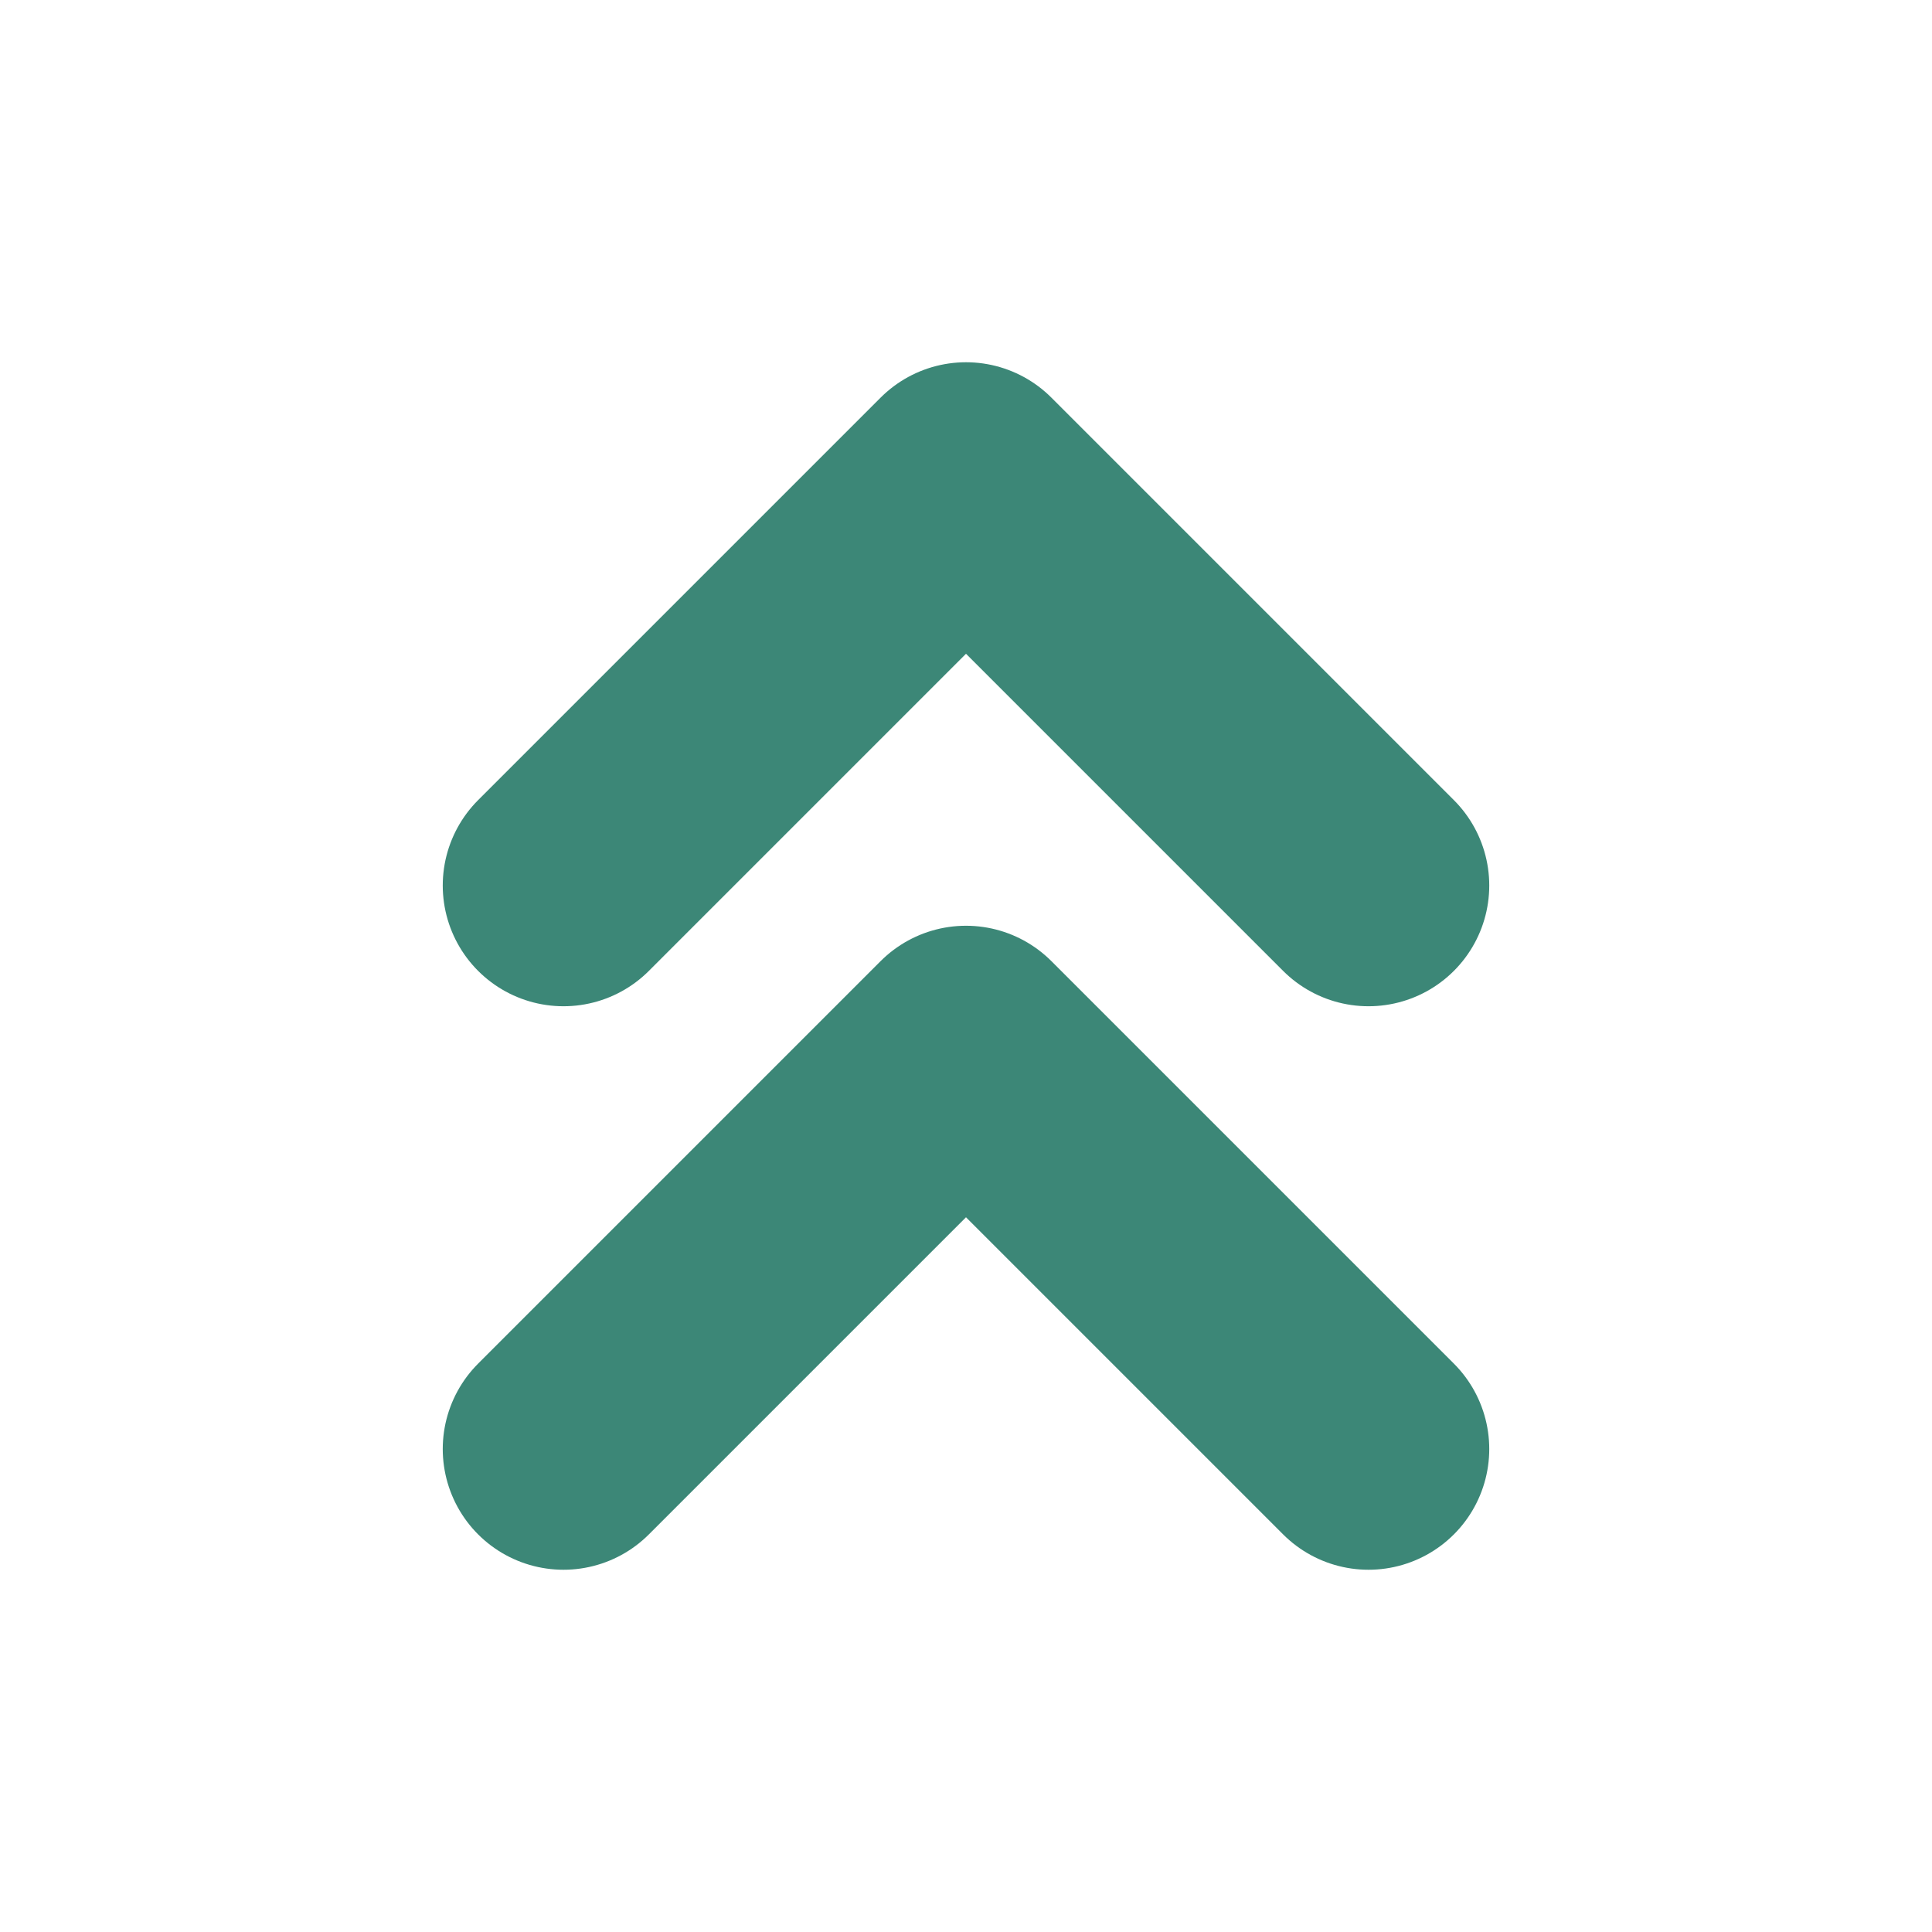
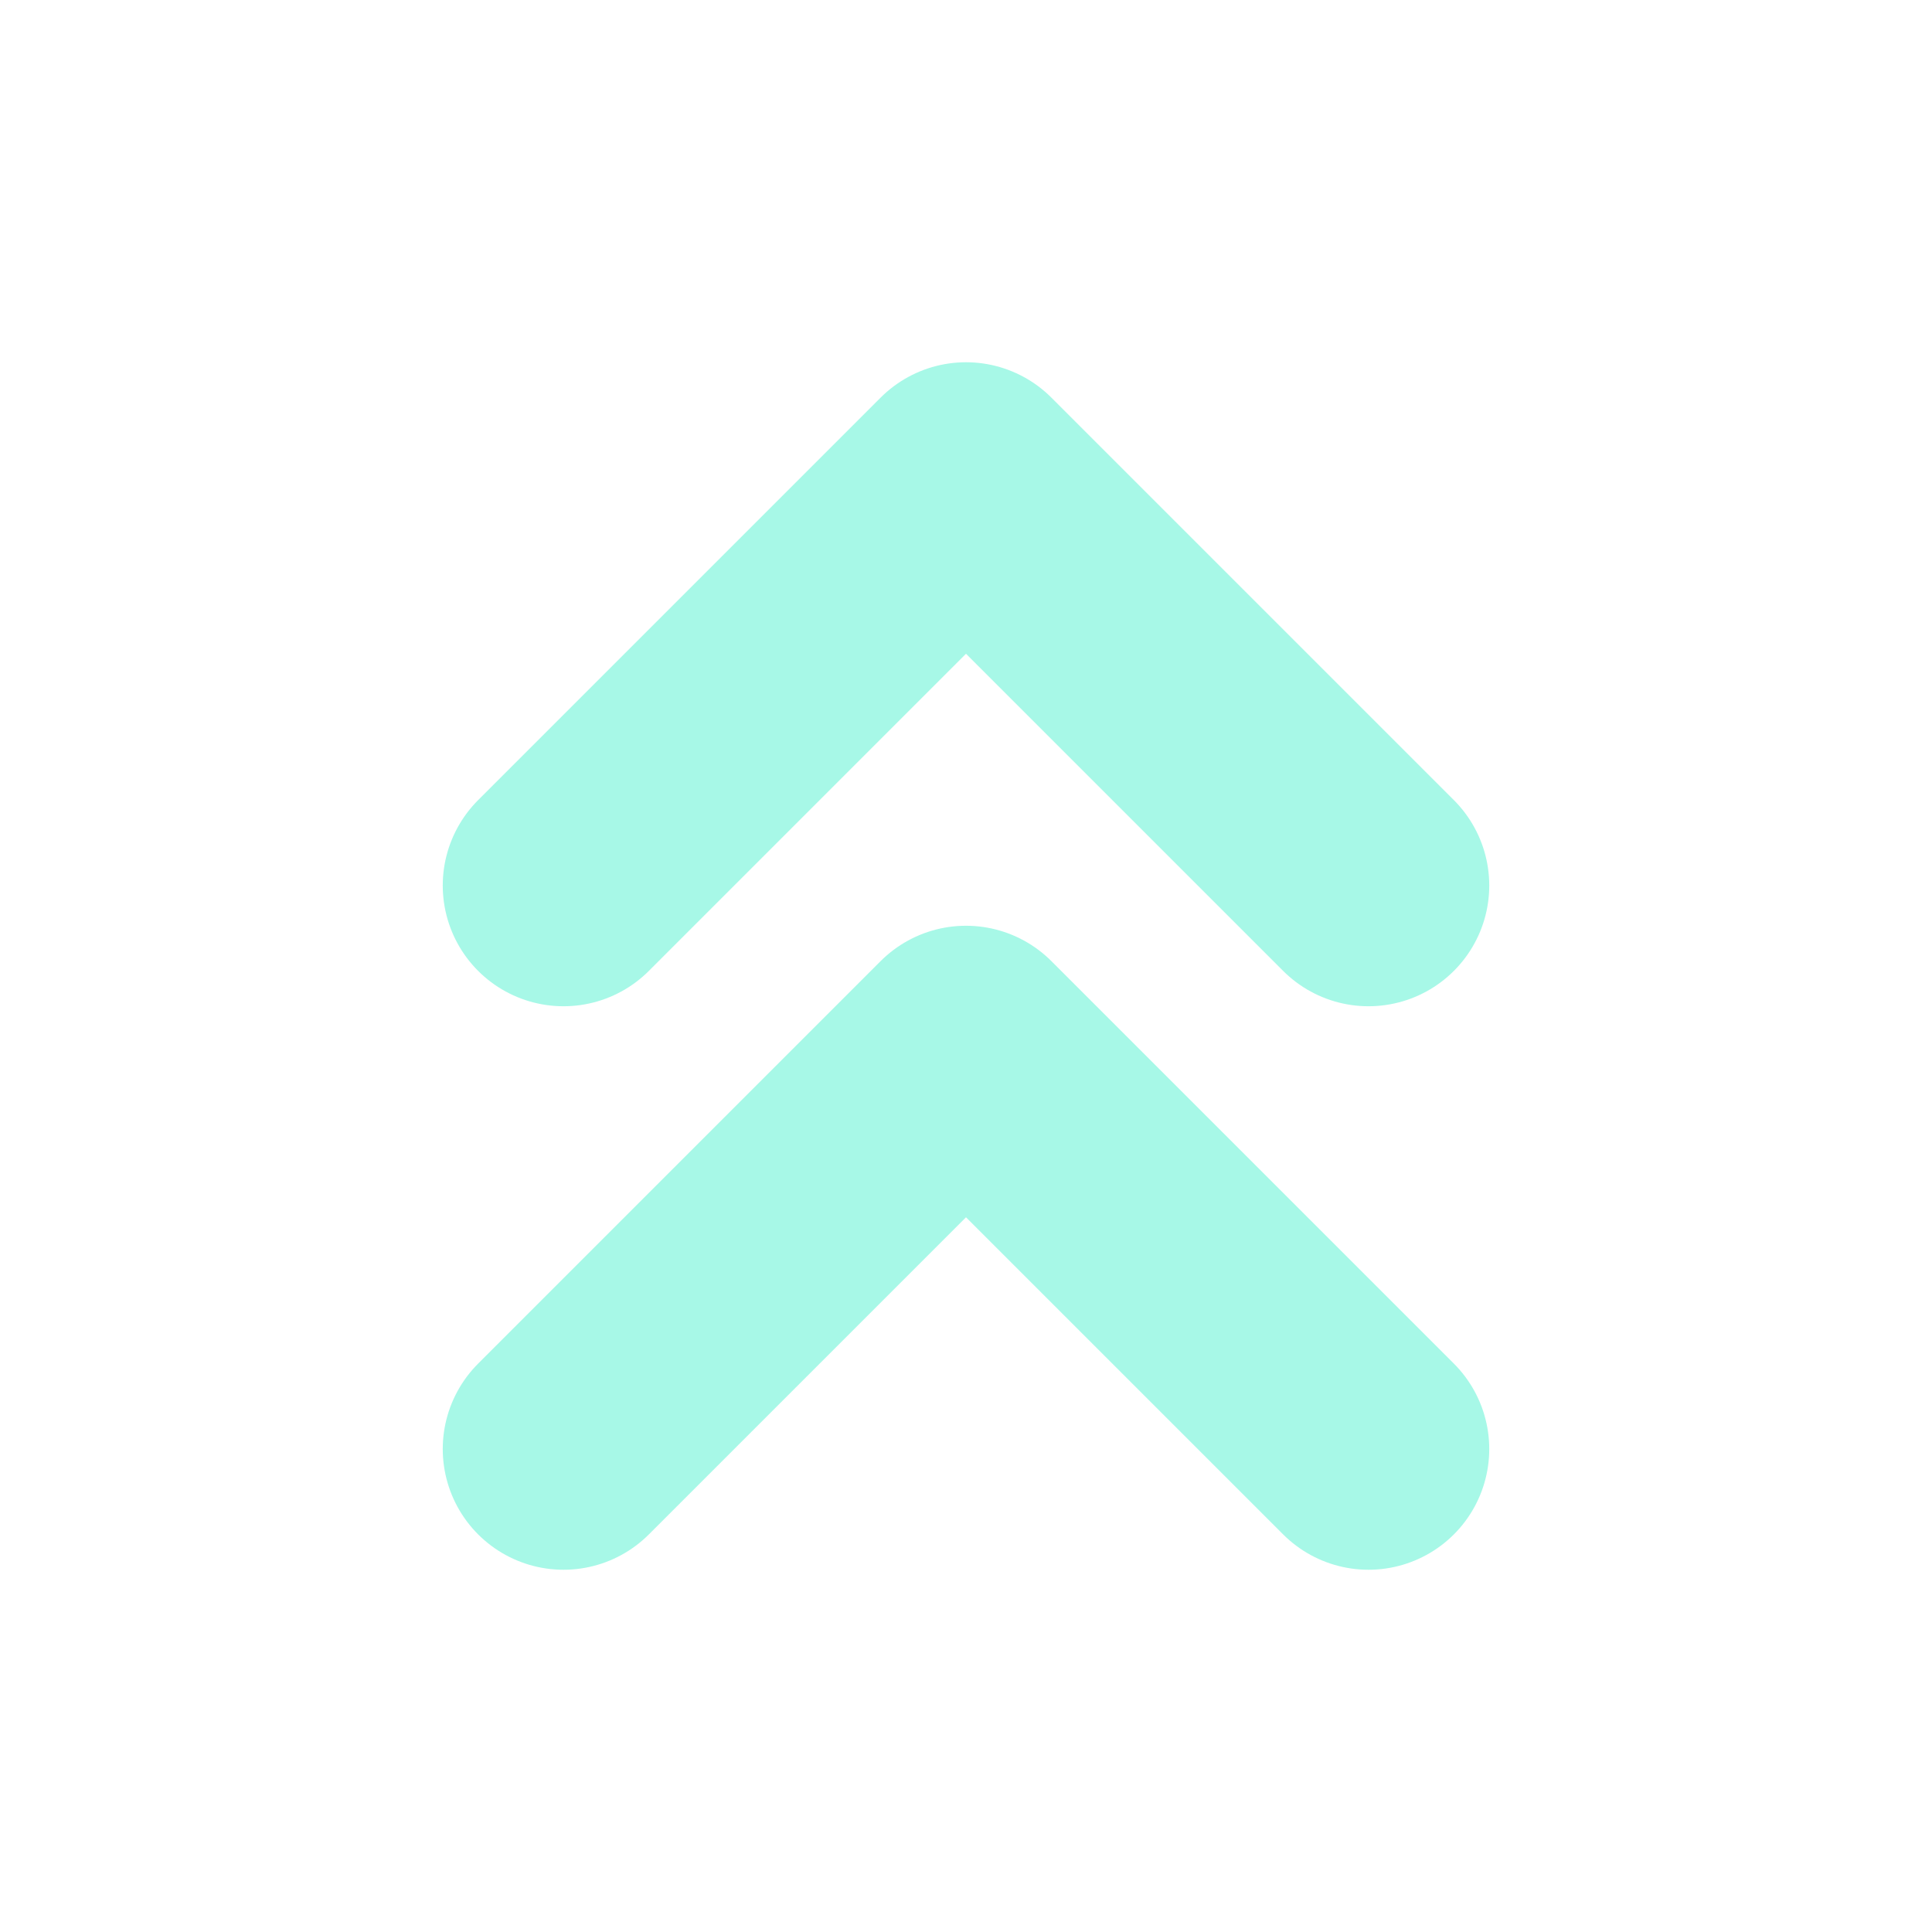
- <svg xmlns="http://www.w3.org/2000/svg" width="32" height="32" viewBox="0 0 24 24" fill="none" stroke="#3c8777" stroke-width="3" stroke-linecap="round" stroke-linejoin="round">
+ <svg xmlns="http://www.w3.org/2000/svg" width="32" height="32" viewBox="0 0 24 24" fill="none" stroke="#a7f8e7" stroke-width="3" stroke-linecap="round" stroke-linejoin="round">
  <path d="M17 11l-5-5-5 5M17 18l-5-5-5 5" />
</svg>
